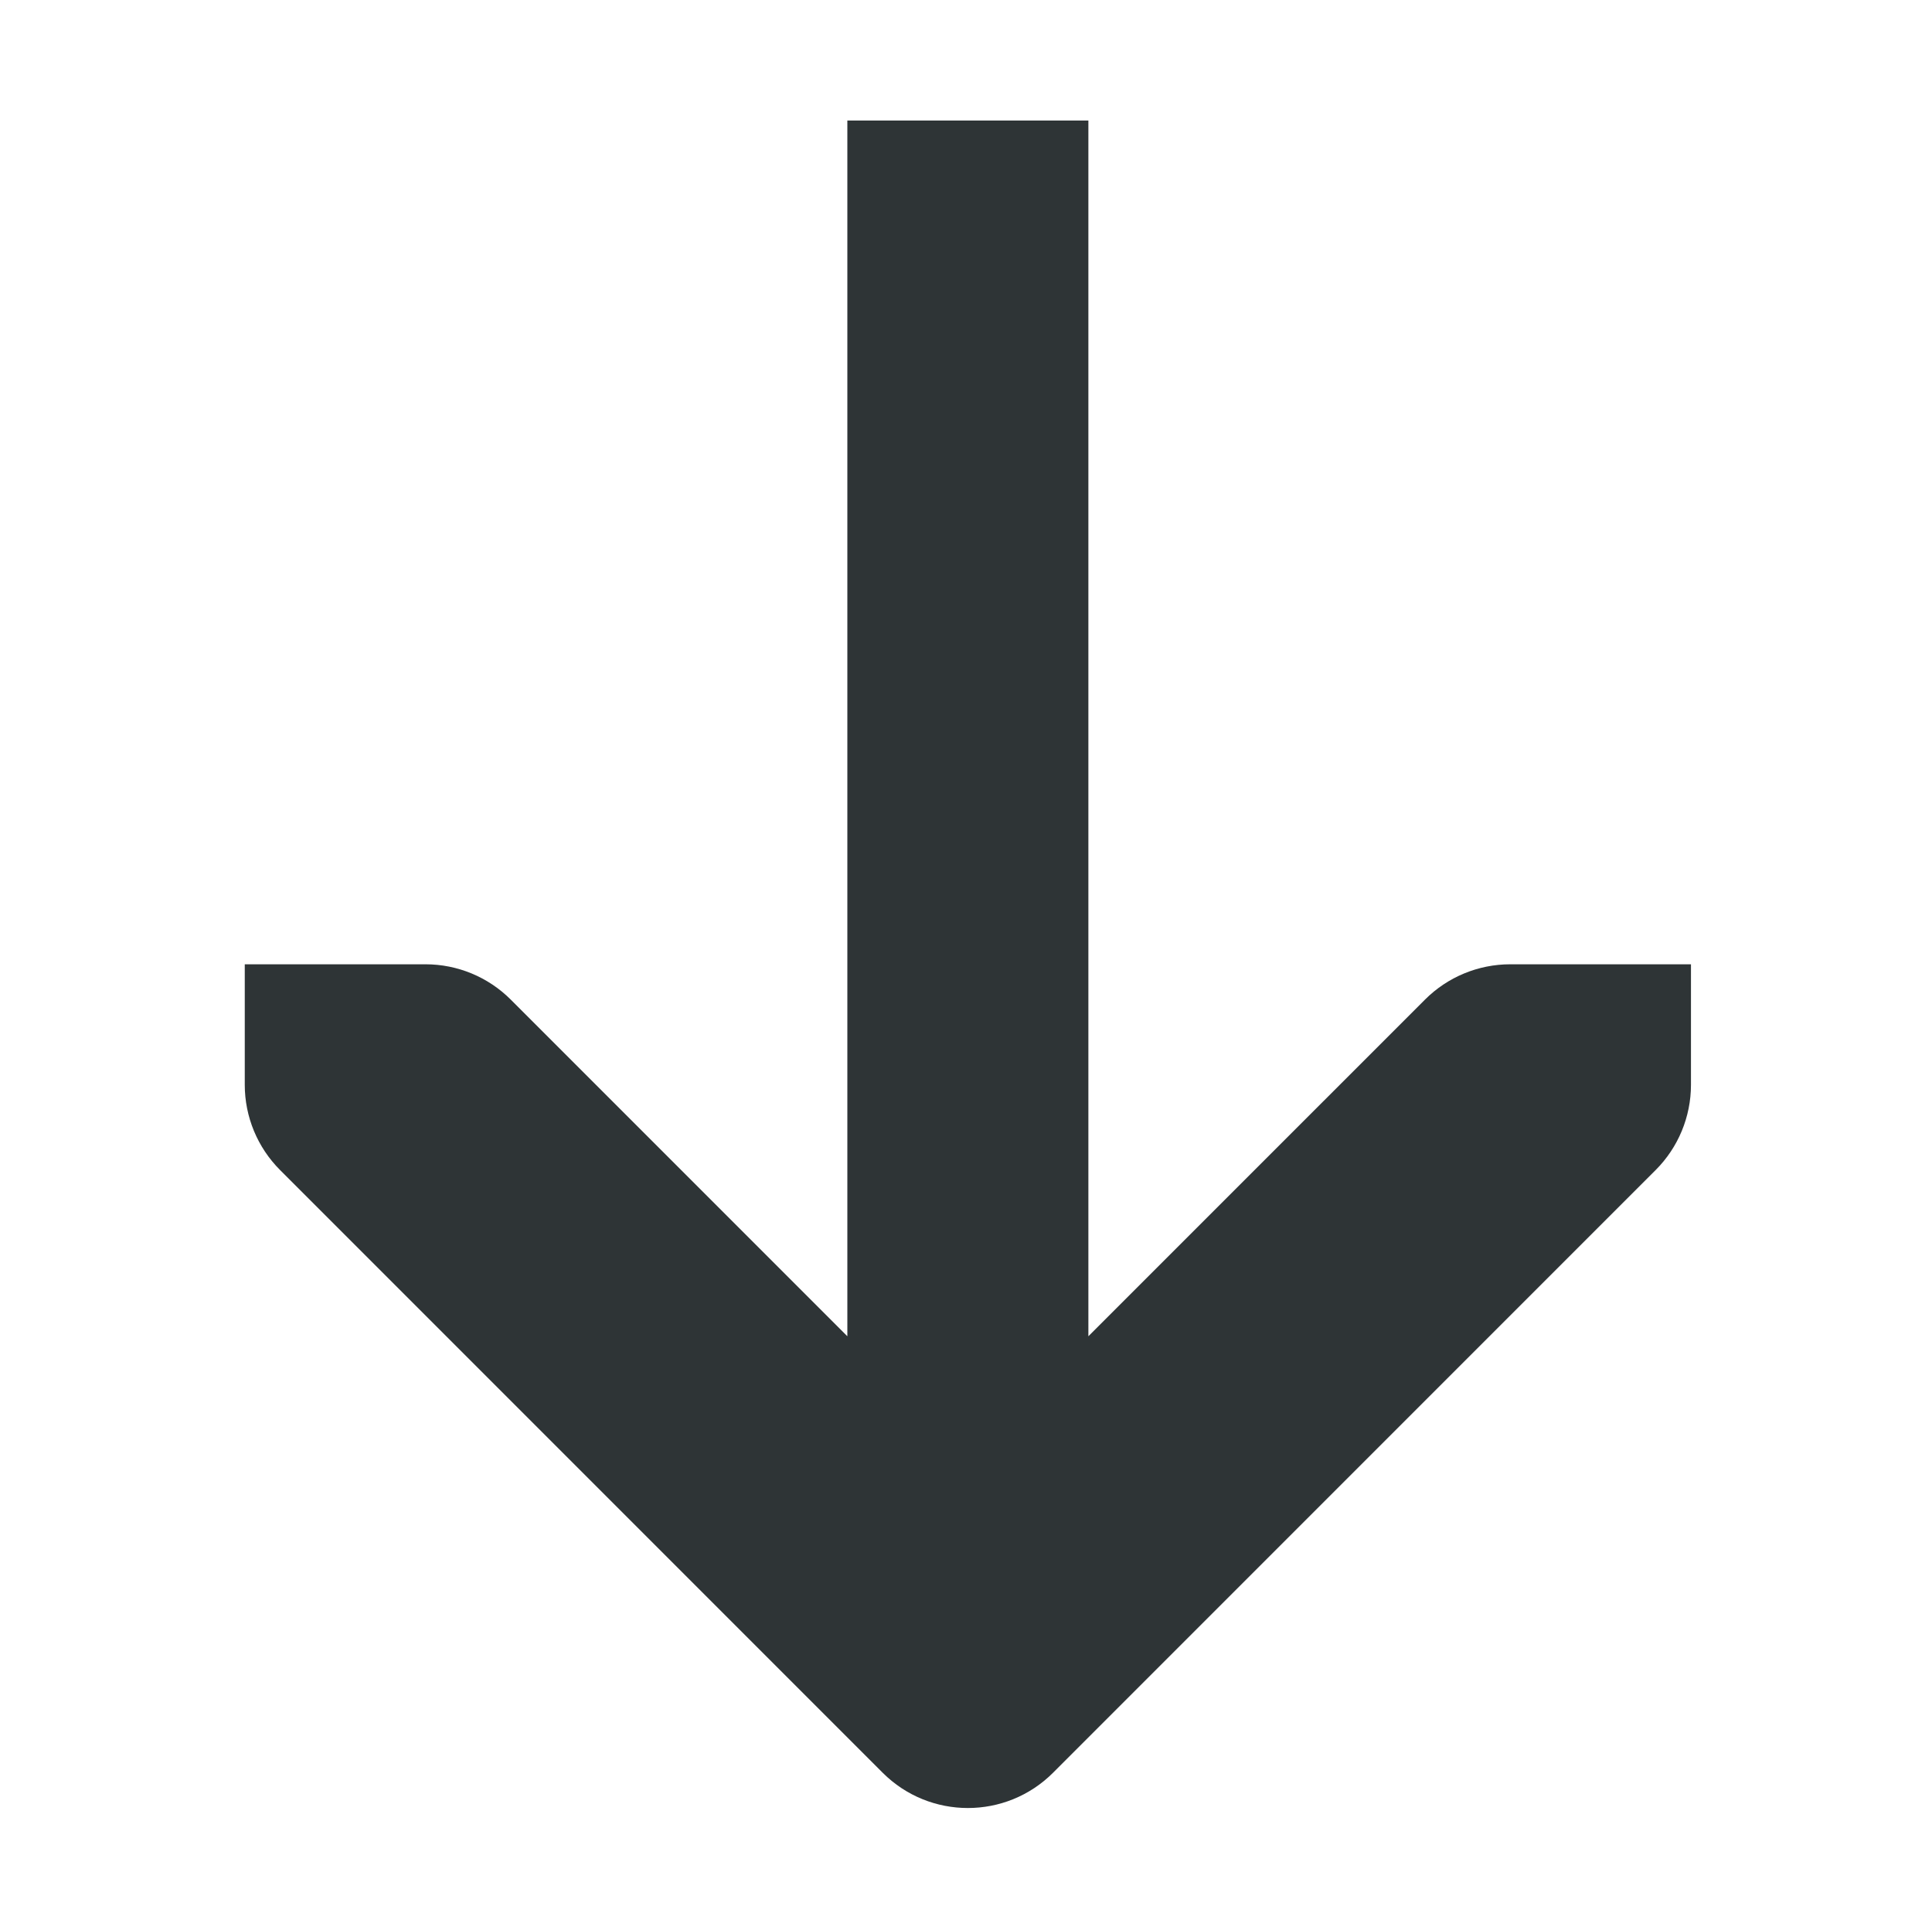
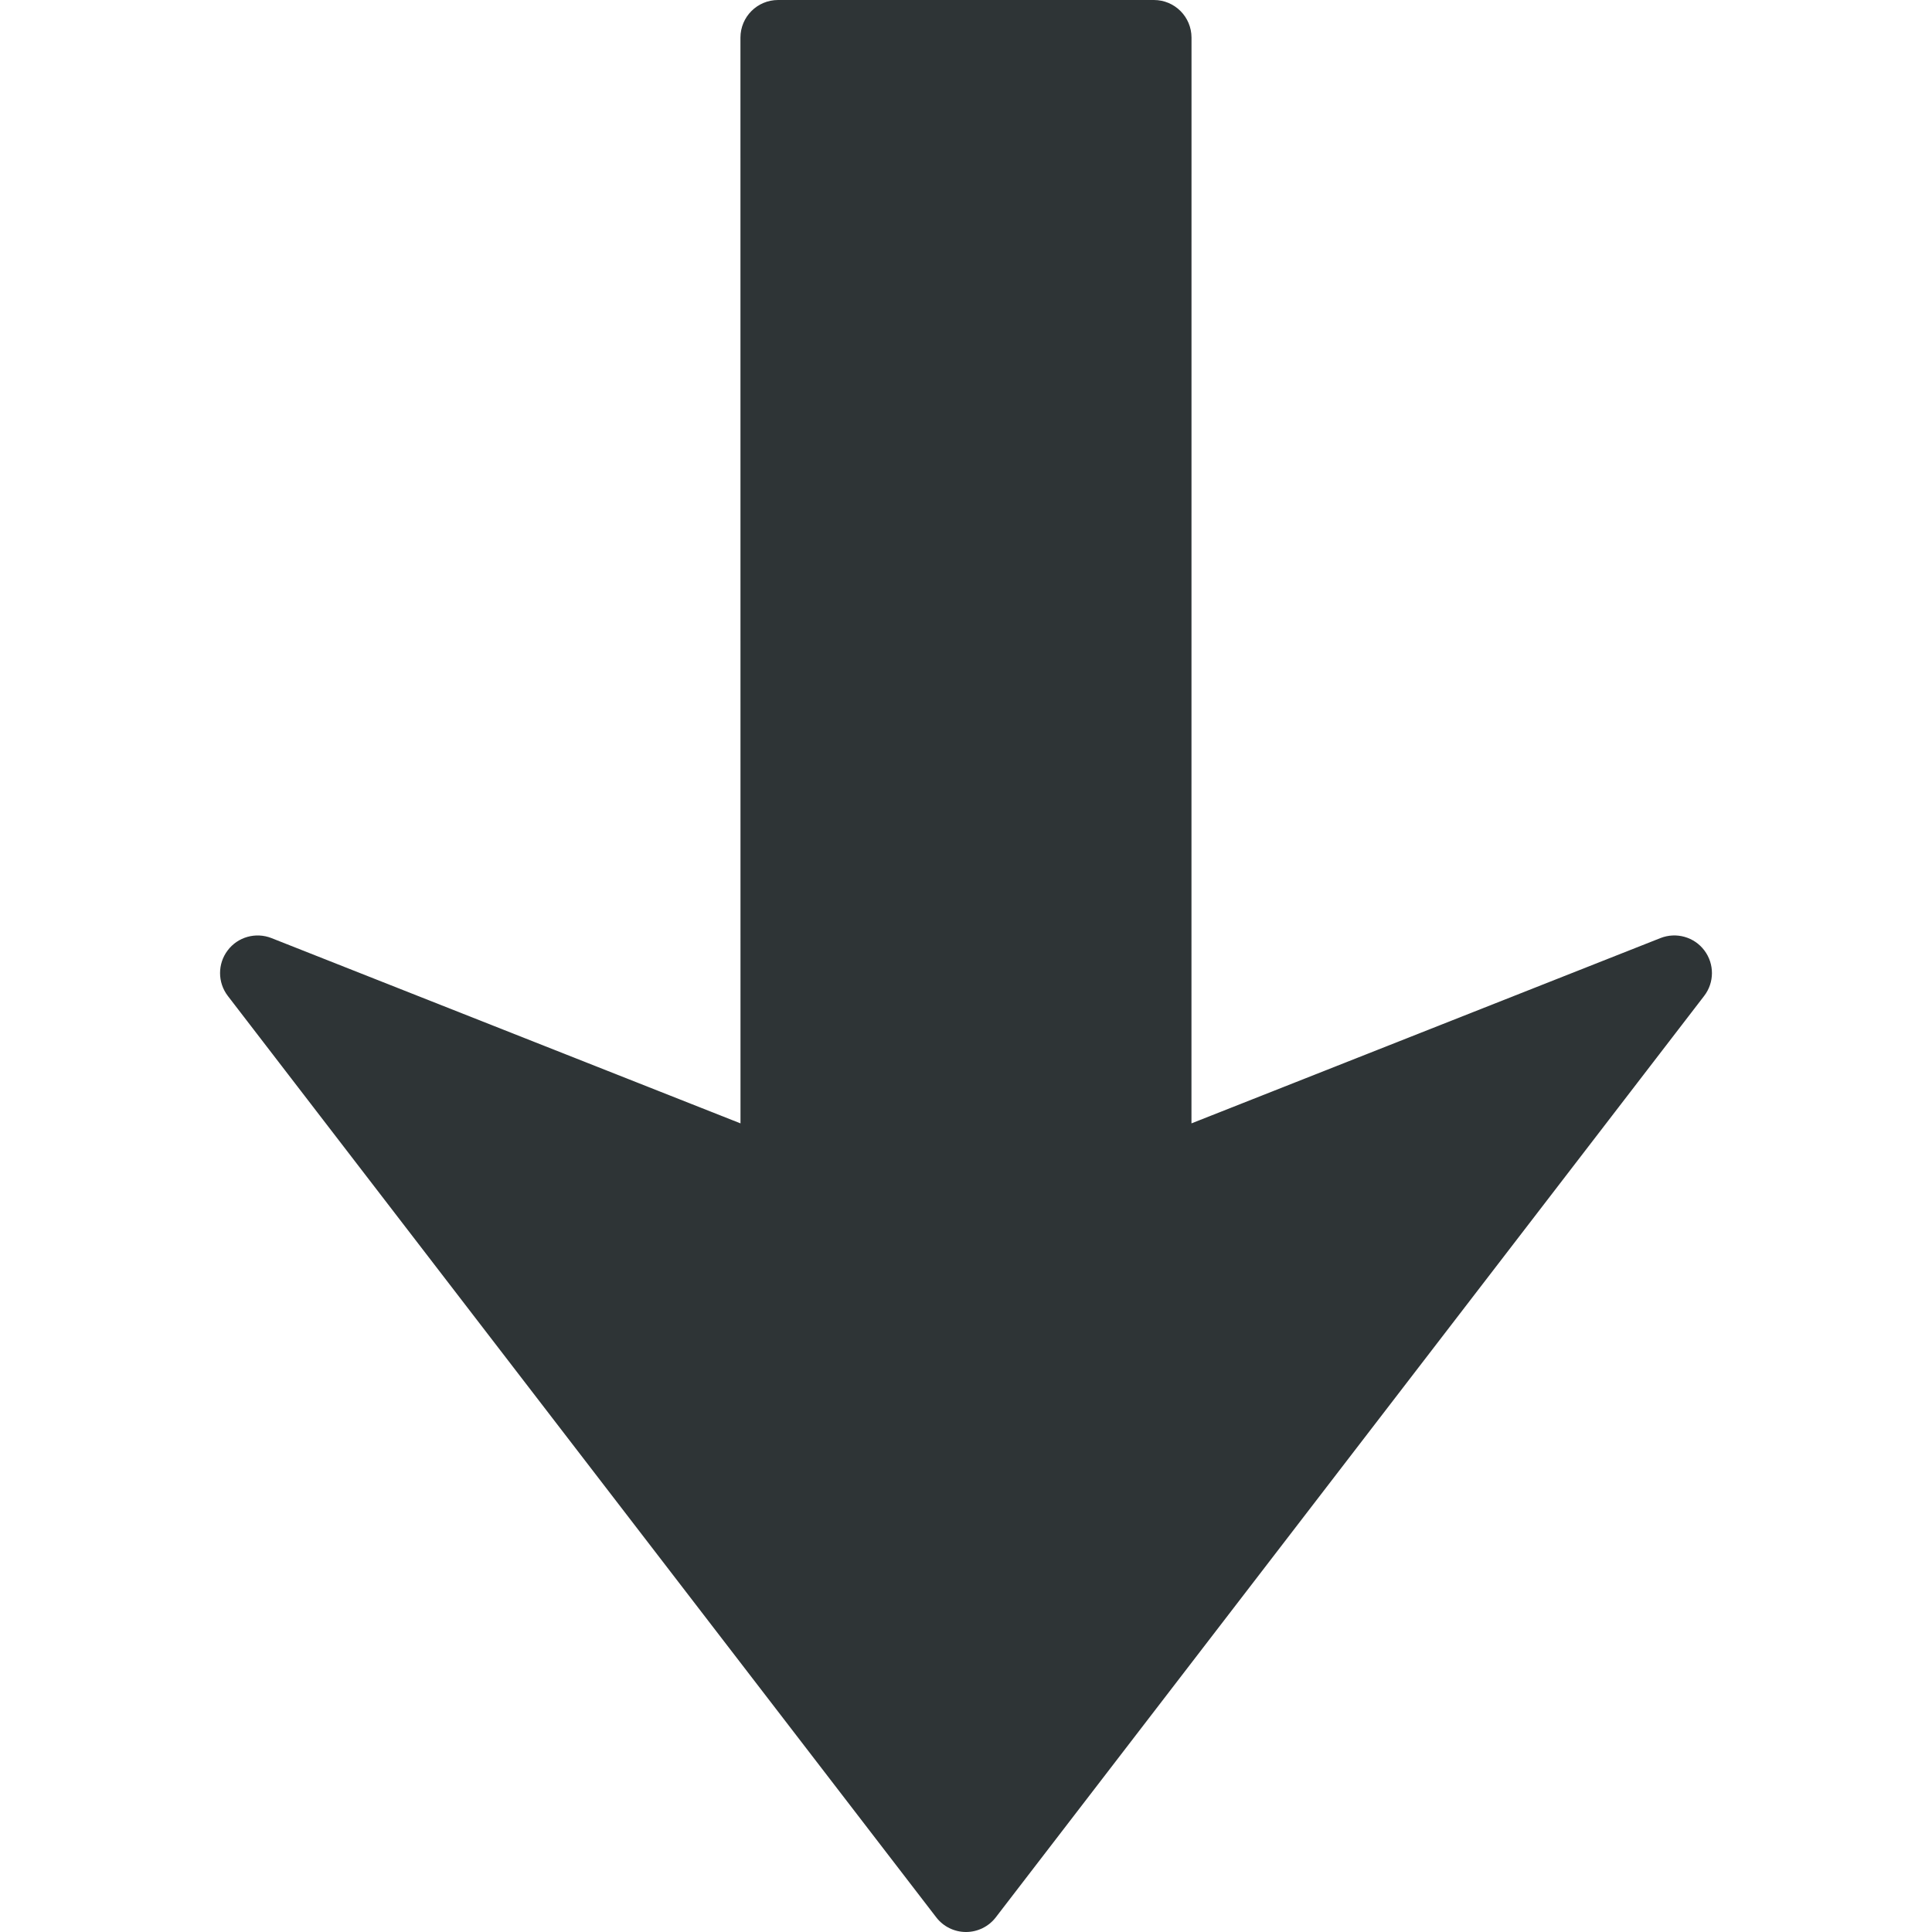
- <svg xmlns="http://www.w3.org/2000/svg" width="16.031" height="16.01">
-   <path d="M7.031 1v10.086L4.238 8.293A1 1 0 003.531 8h-1.5v1a1 1 0 00.293.707l5 5a1 1 0 001.414 0l5-5A1 1 0 0014.031 9a1 1 0 000-.016V8h-1.5a1 1 0 00-.707.293l-2.793 2.793V1z" style="line-height:normal;font-variant-ligatures:normal;font-variant-position:normal;font-variant-caps:normal;font-variant-numeric:normal;font-variant-alternates:normal;font-feature-settings:normal;text-indent:0;text-align:start;text-decoration-line:none;text-decoration-style:solid;text-decoration-color:#000;text-transform:none;text-orientation:mixed;white-space:normal;shape-padding:0;isolation:auto;mix-blend-mode:normal;solid-color:#000;solid-opacity:1;marker:none" color="#000" font-weight="400" font-family="sans-serif" overflow="visible" fill="#2e3436" />
+ <svg xmlns="http://www.w3.org/2000/svg" width="16" height="16" viewBox="0 0 466.678 466.678">
+   <path d="M411.631,240.58L240.538,463.132c-1.714,2.234-4.386,3.546-7.196,3.546c-2.825,0-5.482-1.312-7.196-3.546L55.038,240.58 c-1.253-1.638-1.882-3.582-1.882-5.539c0-1.921,0.605-3.848,1.835-5.467c2.444-3.257,6.783-4.472,10.578-2.979l113.3,44.757 L178.856,9.079C178.868,4.061,182.923,0,187.947,0h90.774c5.024,0,9.079,4.061,9.091,9.079l-0.012,262.273l113.298-44.763 c3.8-1.492,8.139-0.278,10.592,2.985C414.149,232.837,414.138,237.341,411.631,240.58z" fill="#2e3436" />
</svg>
